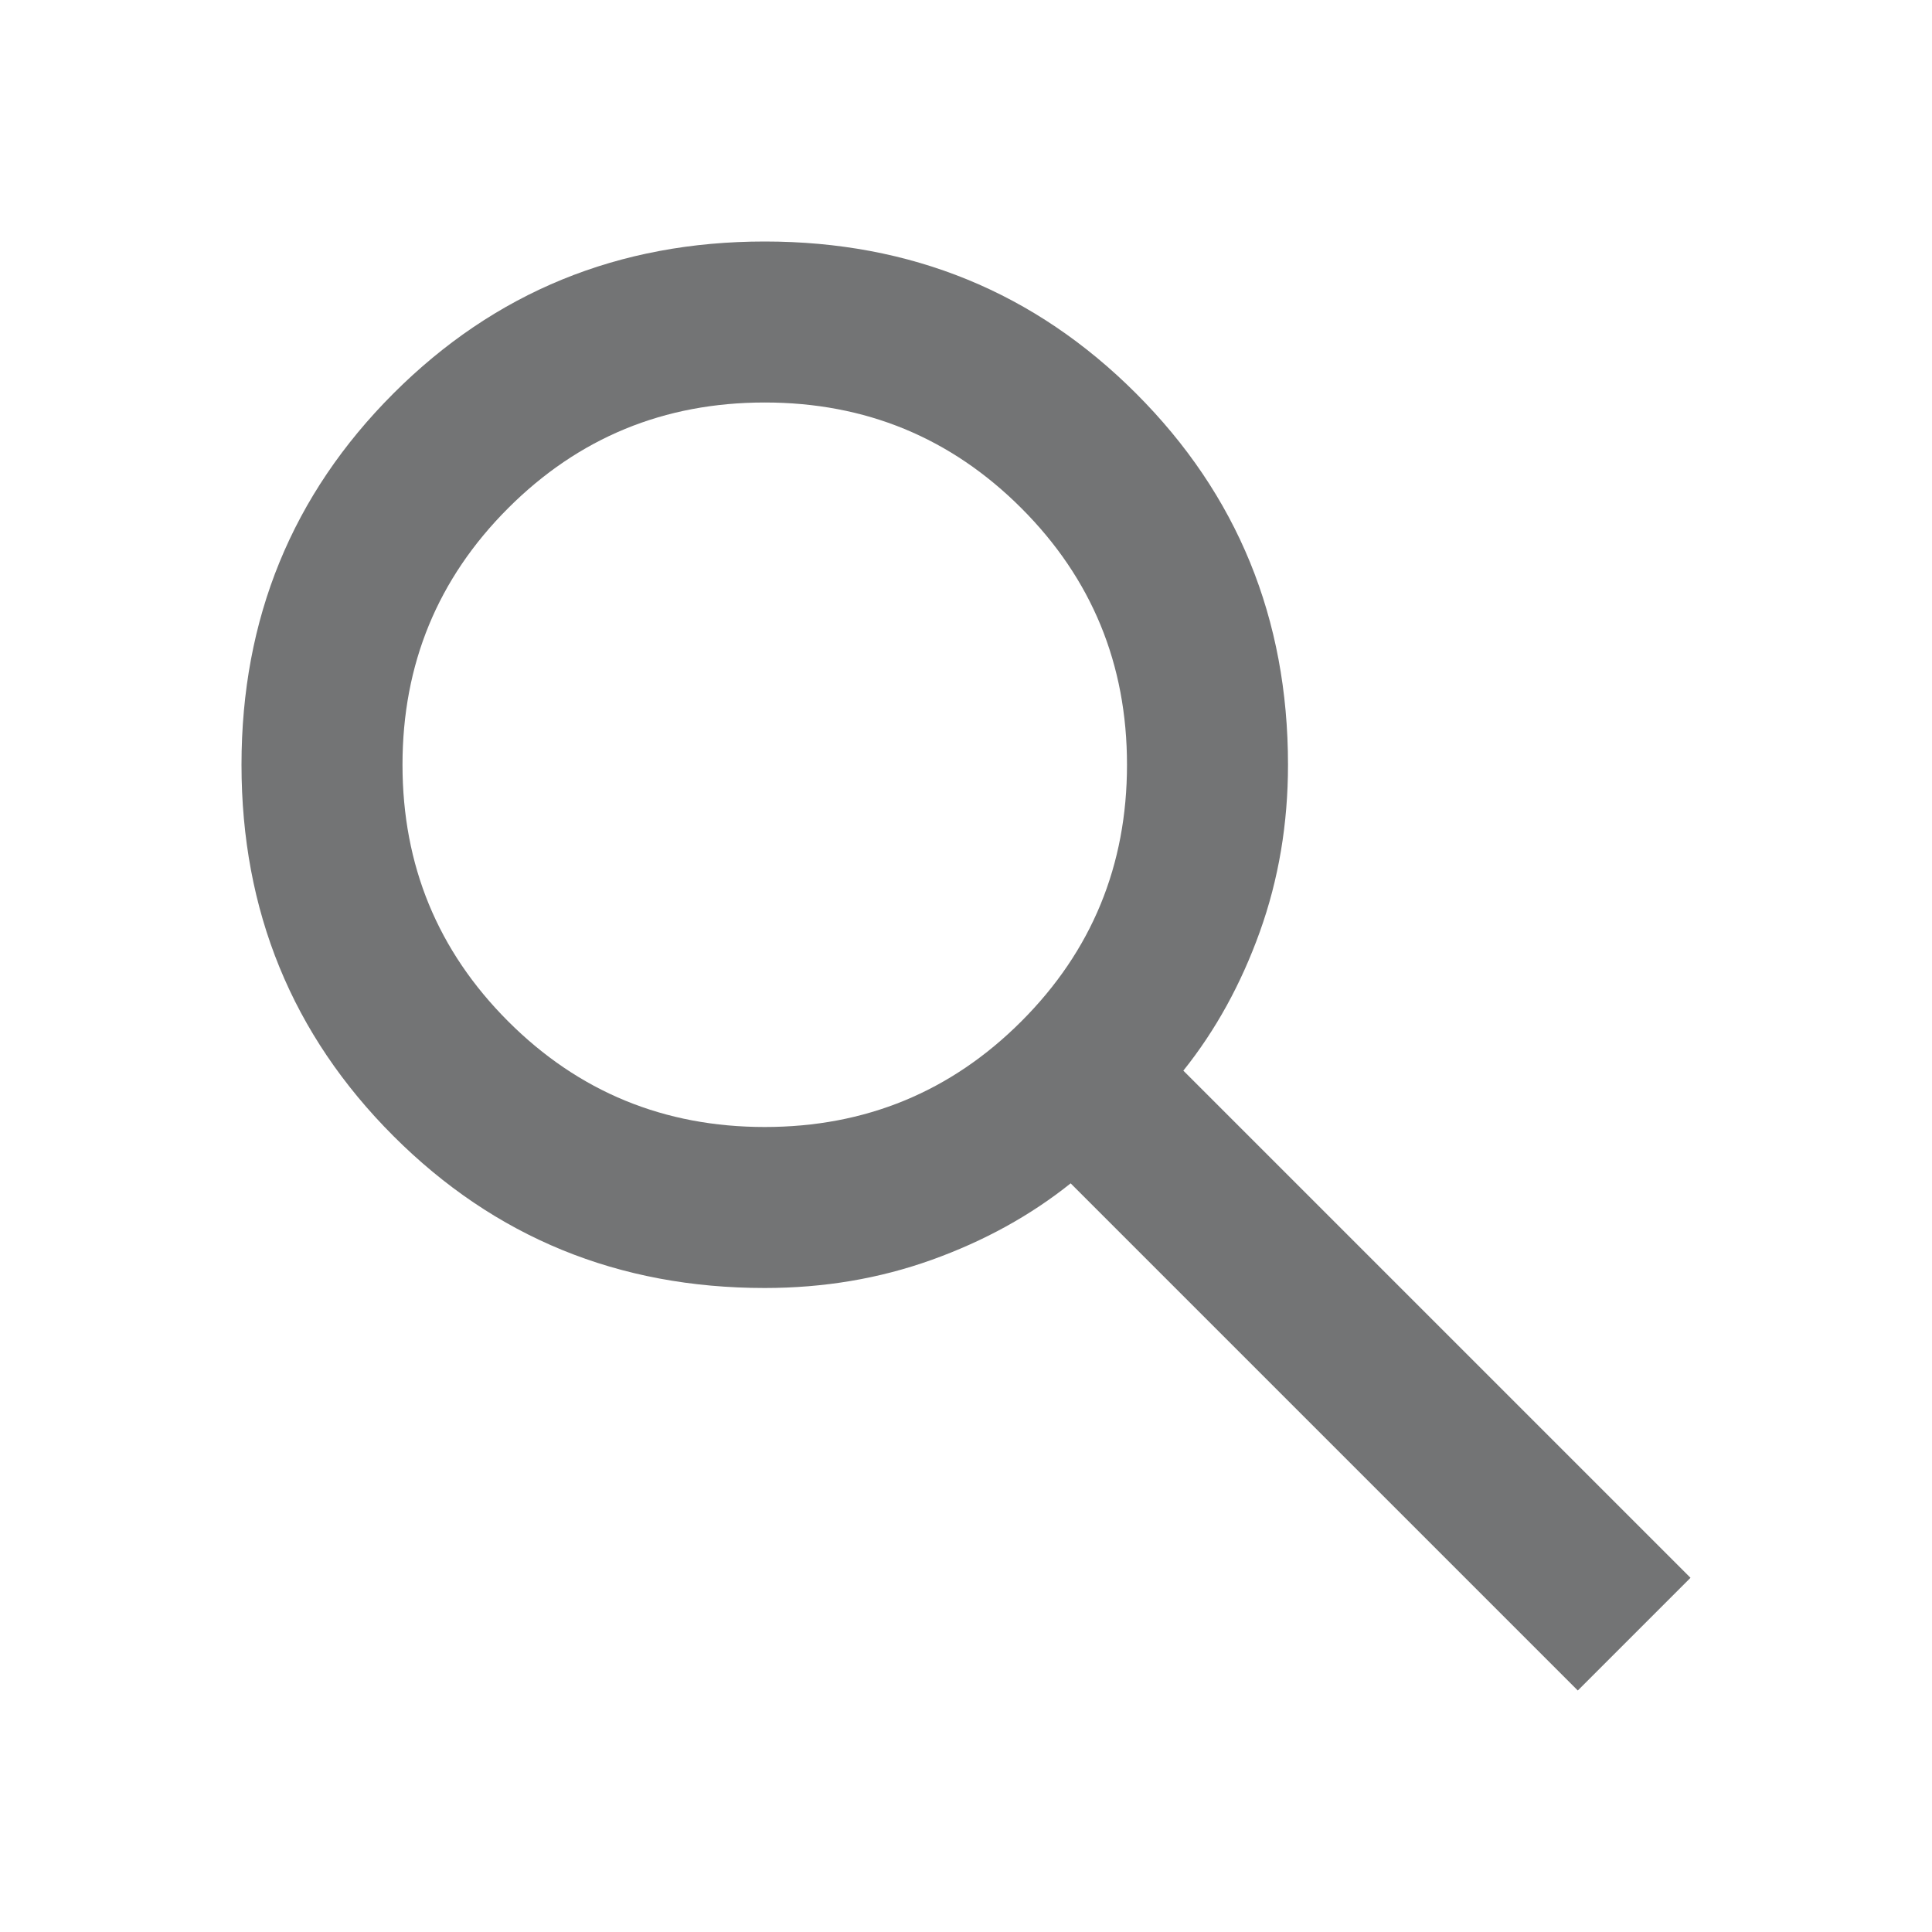
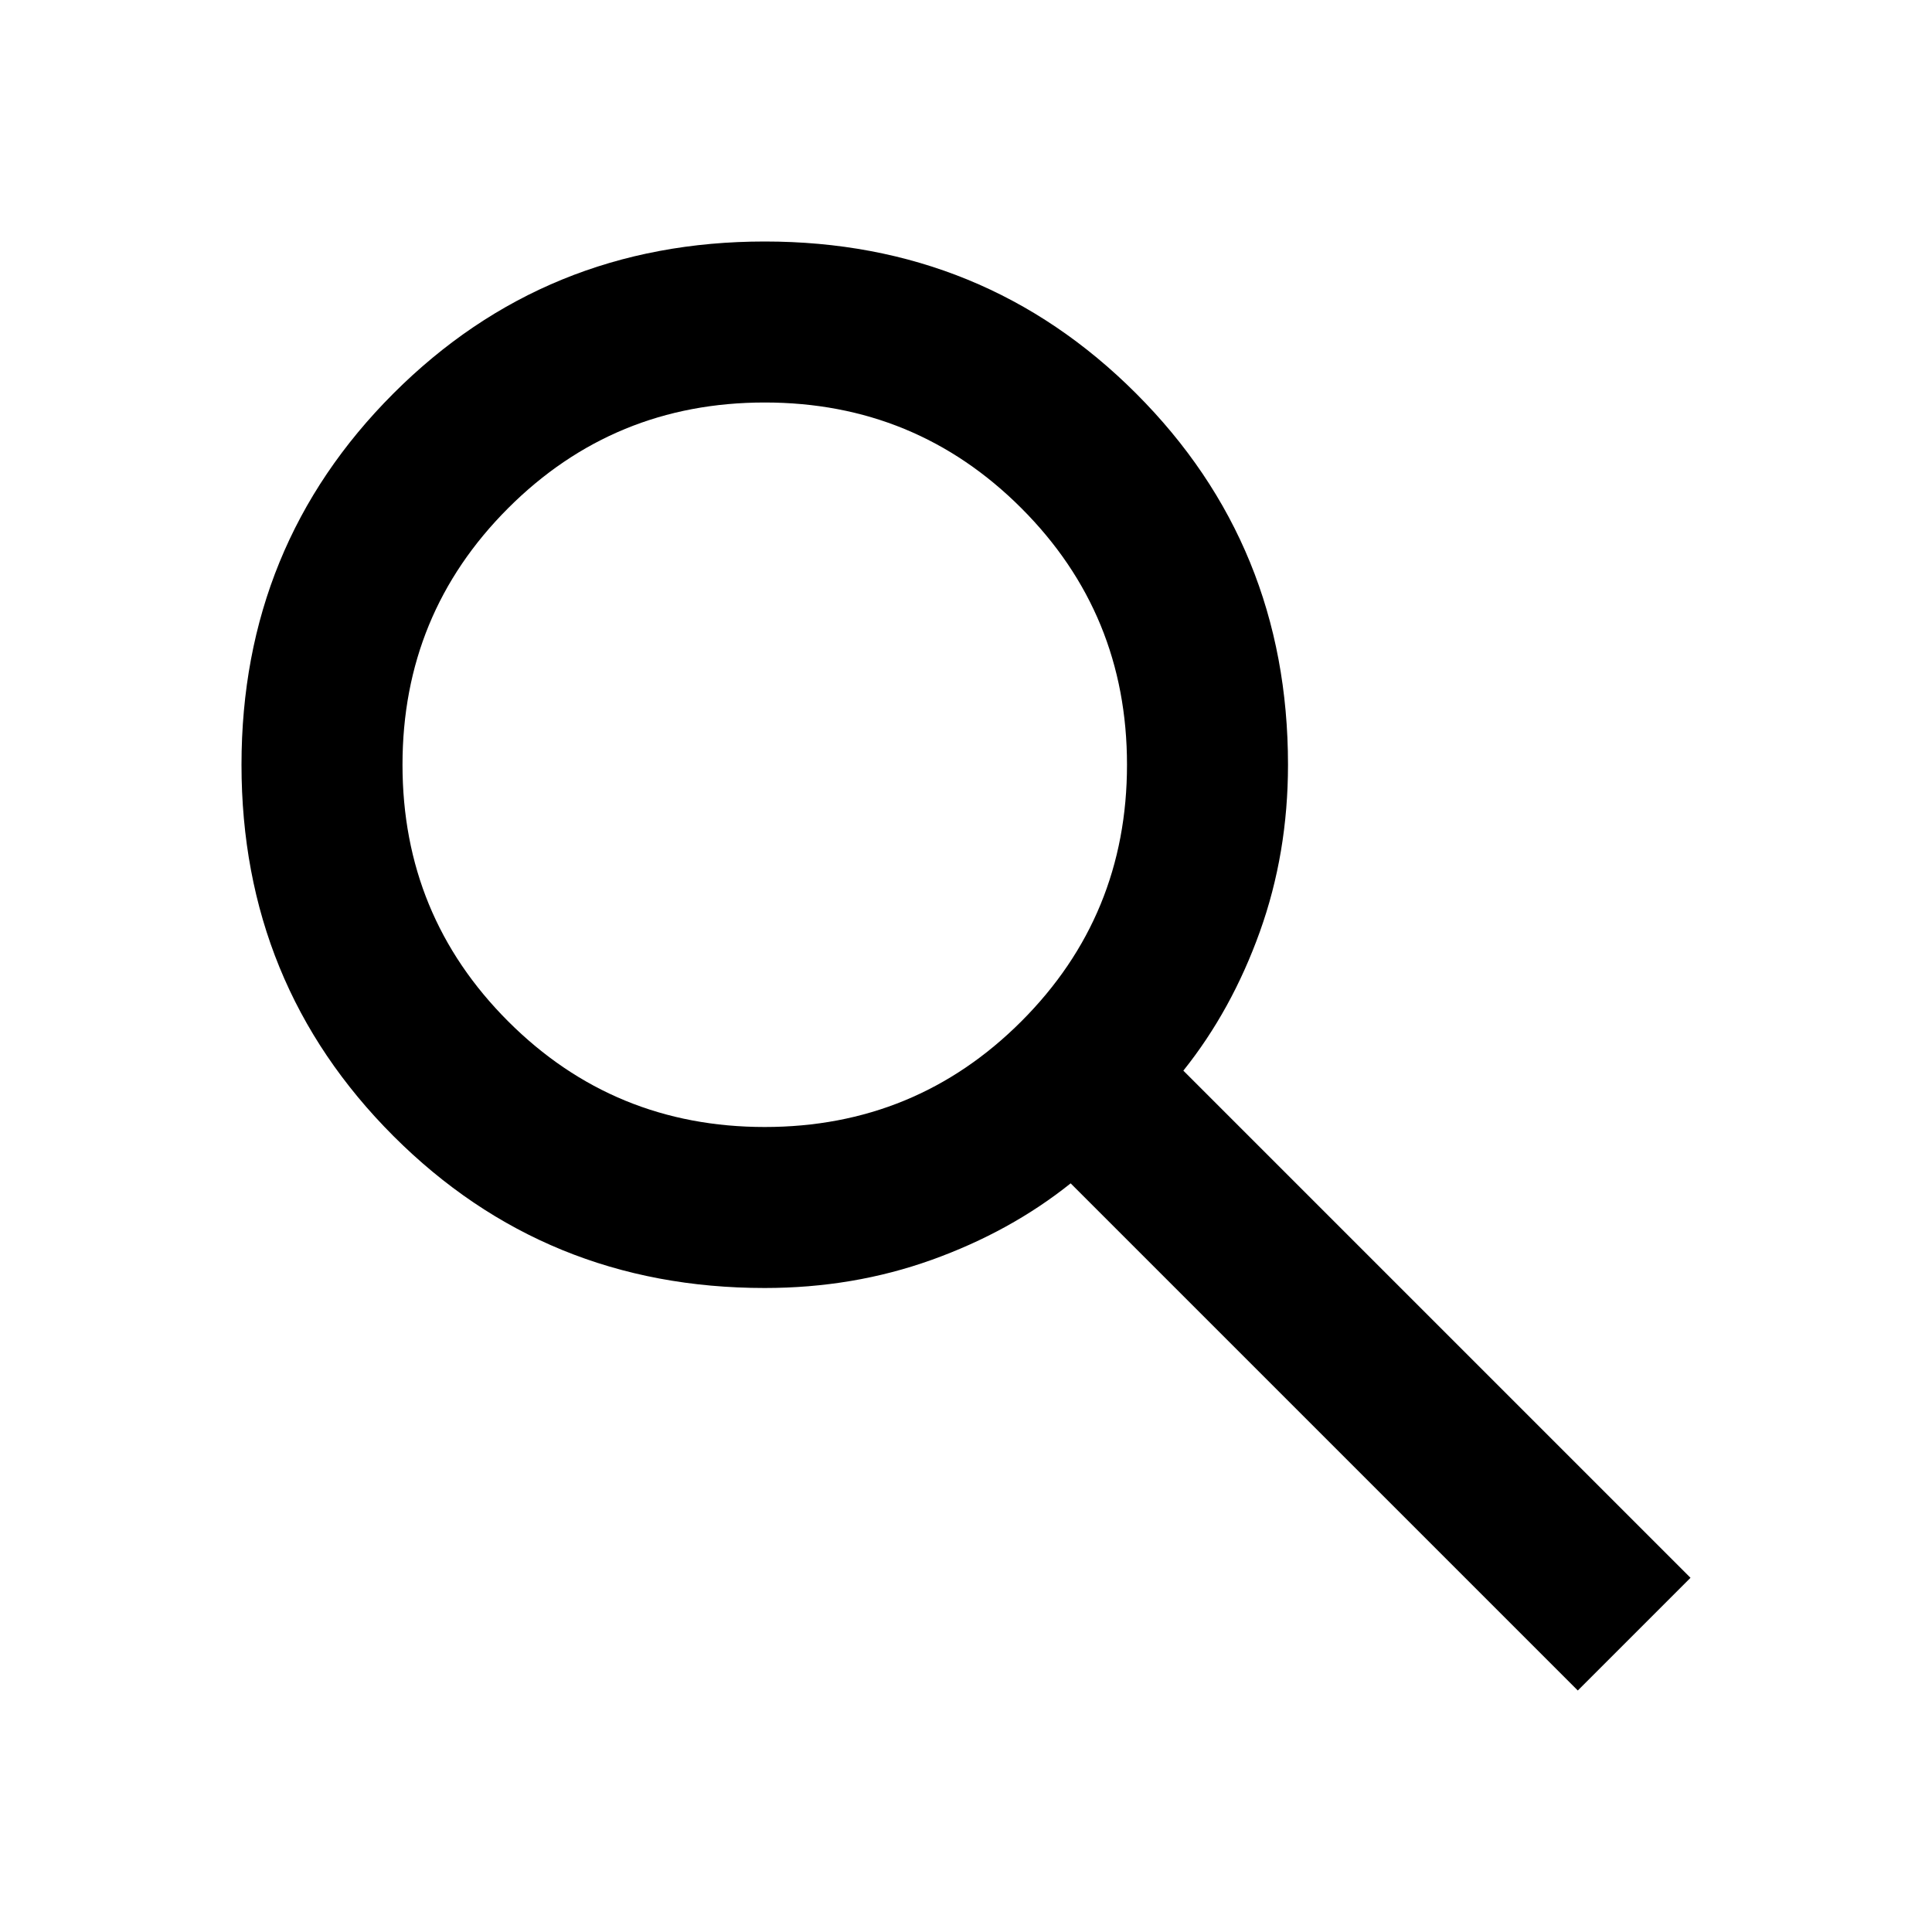
- <svg xmlns="http://www.w3.org/2000/svg" height="24px" viewBox="0 -960 960 960" width="24px" fill="#737475">
+ <svg xmlns="http://www.w3.org/2000/svg" height="24px" viewBox="0 -960 960 960" width="24px" fill="black">
  <path d="M784-120 532-372q-30 24-69 38t-83 14q-109 0-184.5-75.5T120-580q0-109 75.5-184.5T380-840q109 0 184.5 75.5T640-580q0 44-14 83t-38 69l252 252-56 56ZM380-400q75 0 127.5-52.5T560-580q0-75-52.5-127.5T380-760q-75 0-127.5 52.5T200-580q0 75 52.5 127.5T380-400Z" />
</svg>
